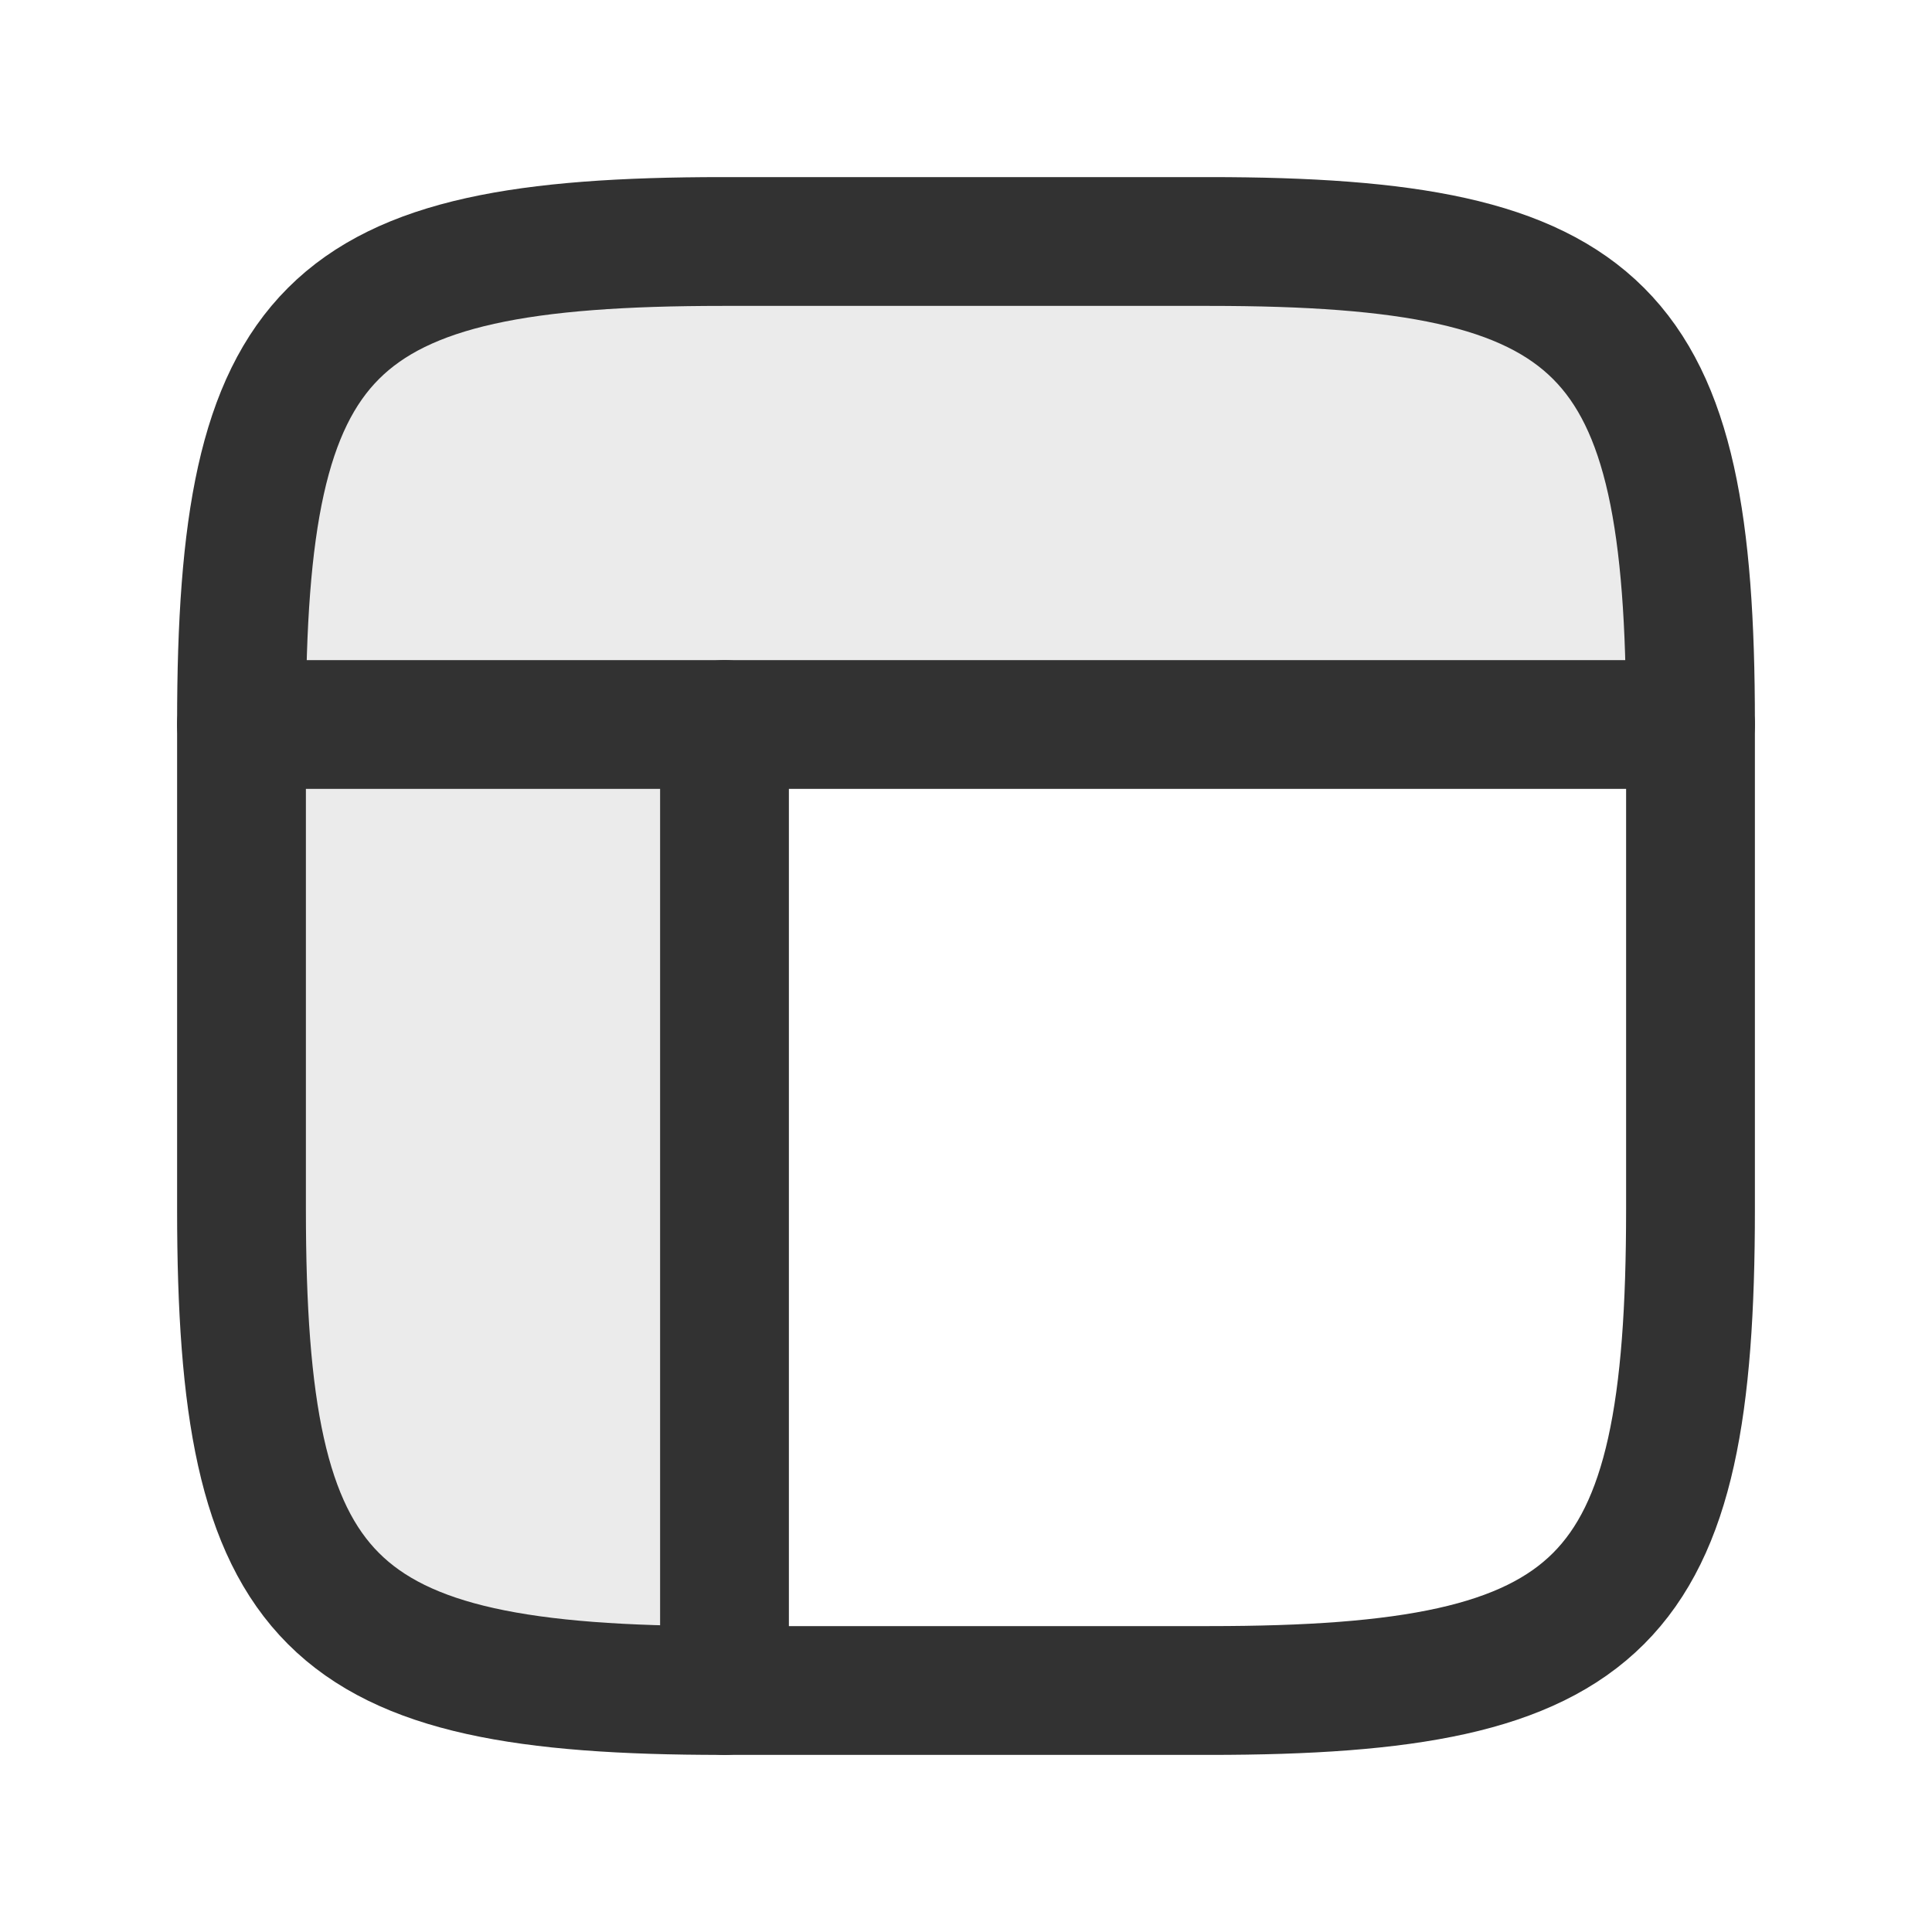
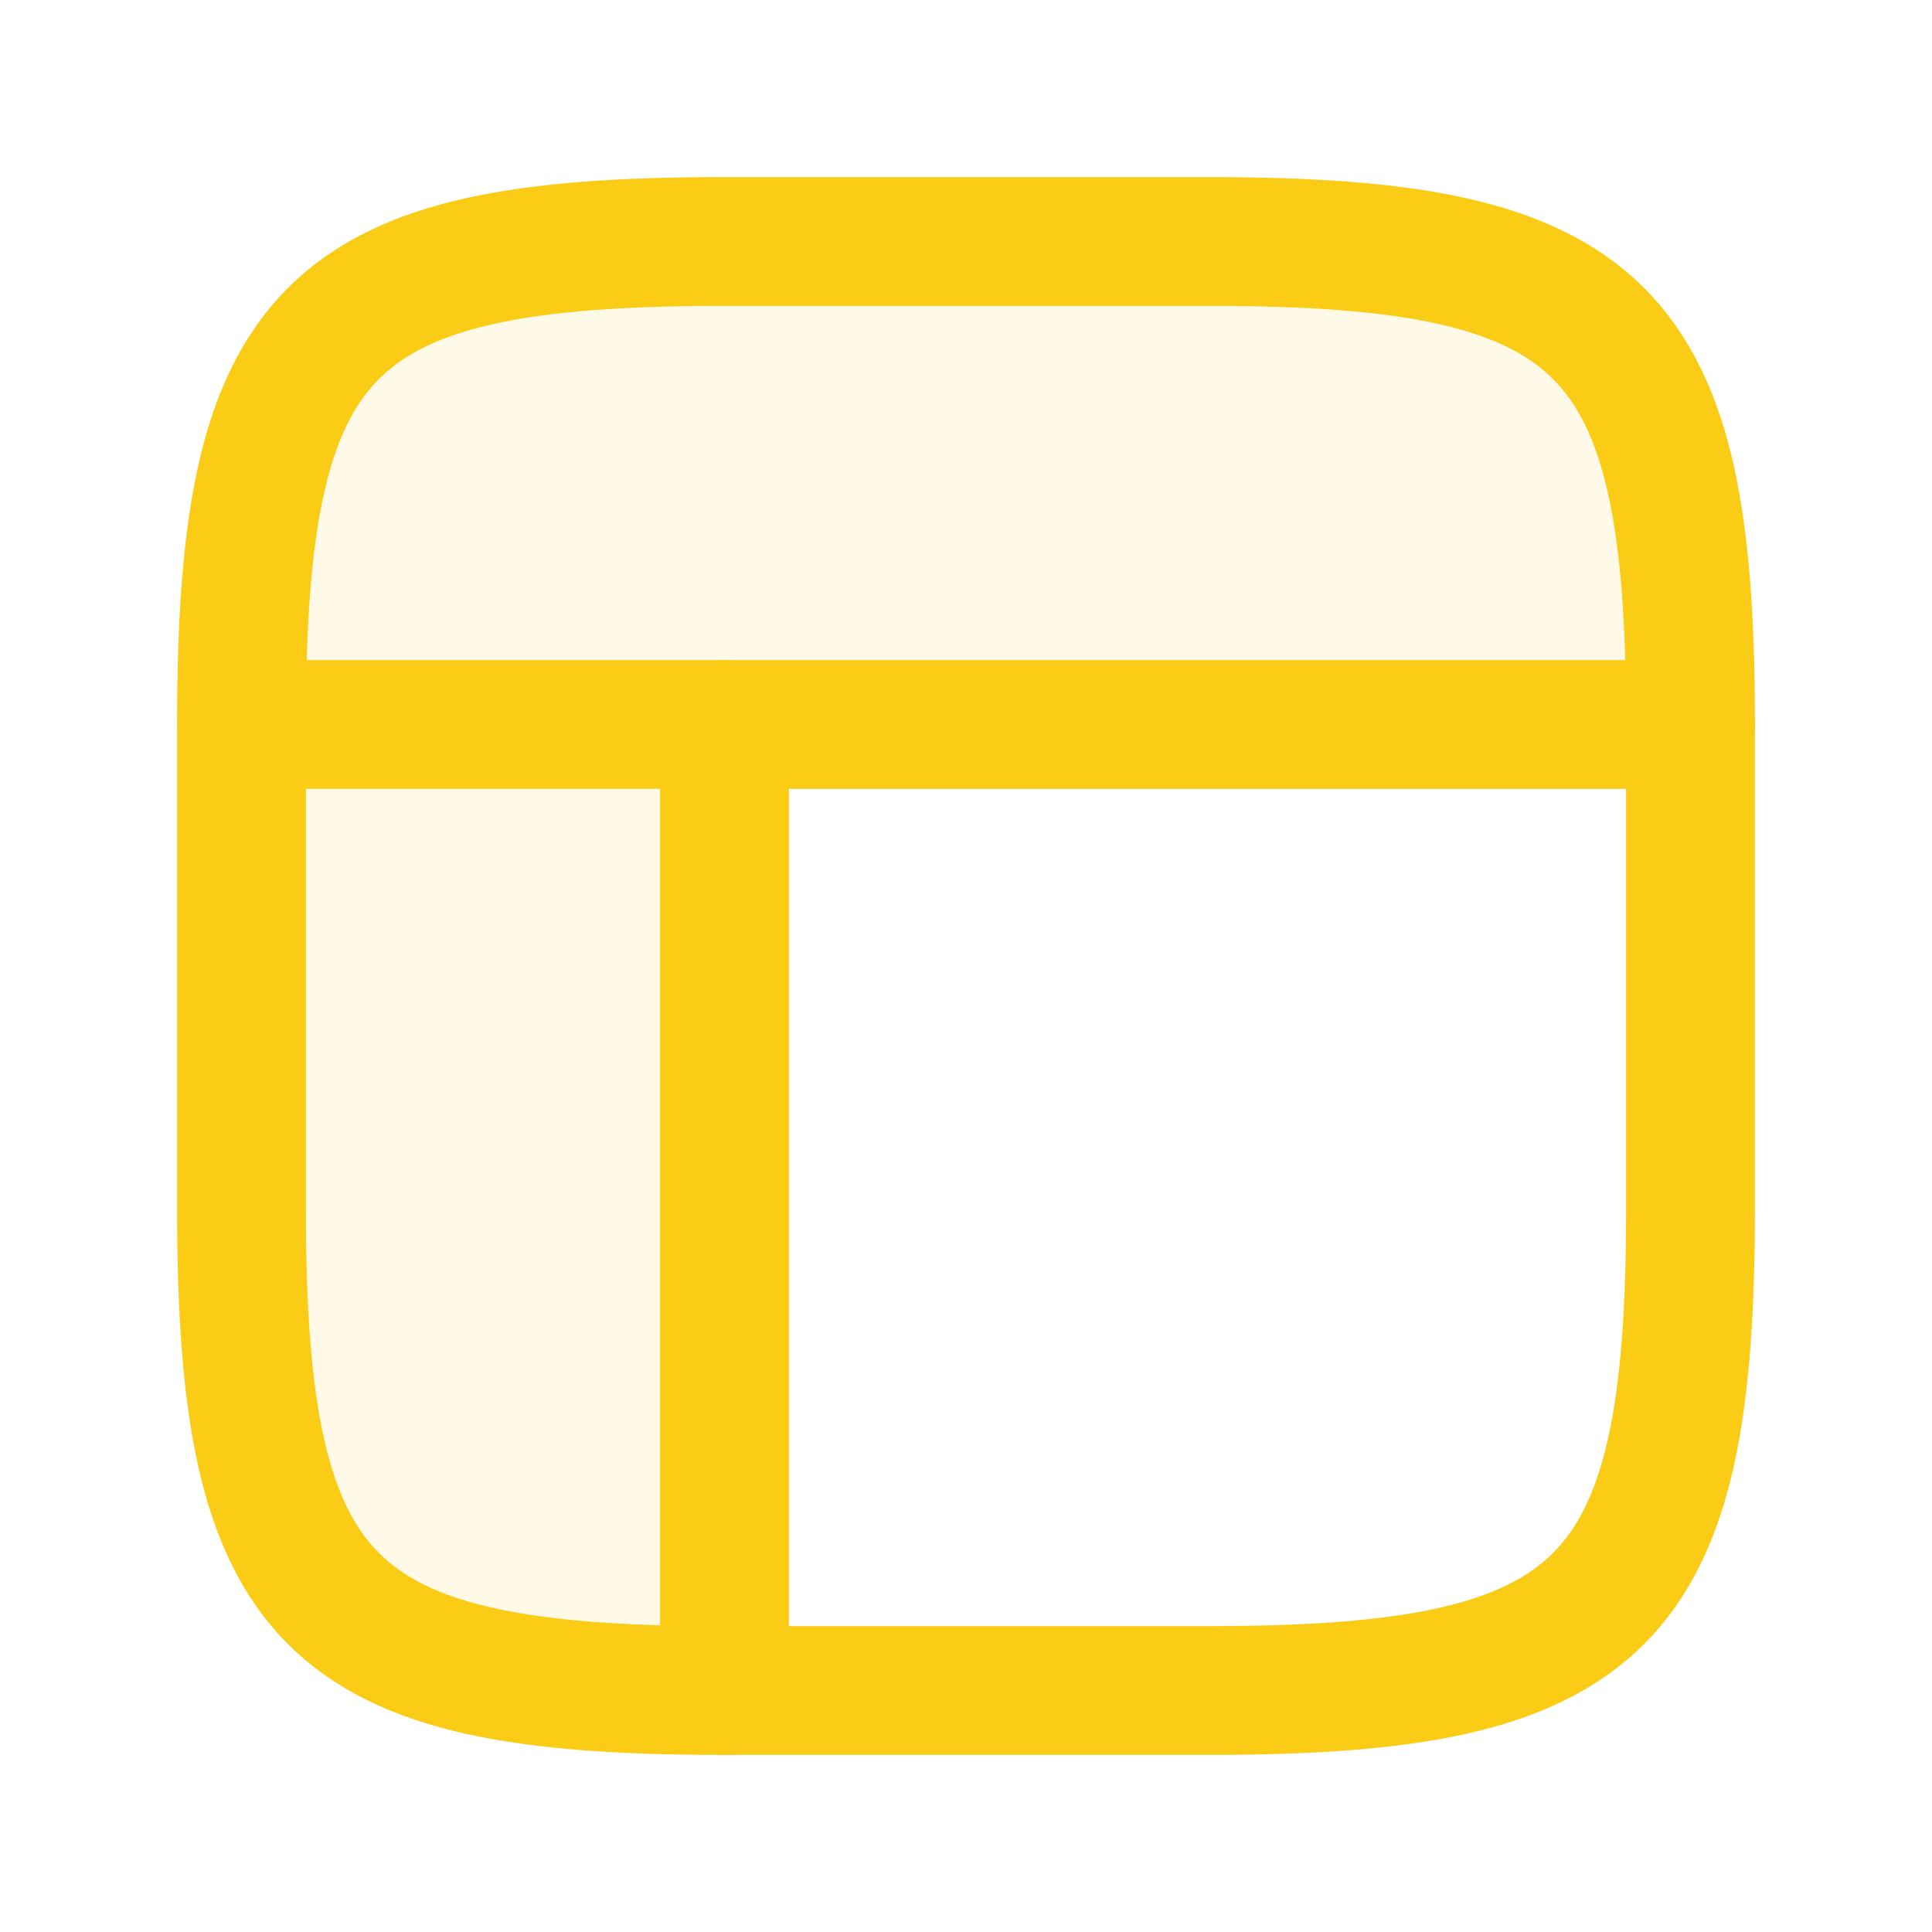
<svg xmlns="http://www.w3.org/2000/svg" width="15" height="15" viewBox="0 0 15 15" fill="none">
-   <path opacity="0.1" d="M5.61 1.875C2.534 1.875 1.875 2.534 1.875 5.61V9.39C1.875 12.466 2.534 13.125 5.61 13.125H5.625V5.625H13.125V5.61C13.125 2.534 12.466 1.875 9.39 1.875H5.61Z" fill="#323232" />
-   <path d="M1.875 5.61C1.875 2.534 2.534 1.875 5.61 1.875H9.39C12.466 1.875 13.125 2.534 13.125 5.61V9.39C13.125 12.466 12.466 13.125 9.39 13.125H5.61C2.534 13.125 1.875 12.466 1.875 9.39V5.61Z" stroke="#323232" />
-   <path d="M13.125 5.625H1.875" stroke="#323232" stroke-linecap="round" stroke-linejoin="round" />
-   <path d="M5.625 13.125V5.625" stroke="#323232" stroke-linecap="round" stroke-linejoin="round" />
+   <path opacity="0.1" d="M5.61 1.875C2.534 1.875 1.875 2.534 1.875 5.61V9.39C1.875 12.466 2.534 13.125 5.61 13.125H5.625V5.625H13.125V5.61C13.125 2.534 12.466 1.875 9.39 1.875H5.61Z" fill="#FACC15" />
+   <path d="M1.875 5.61C1.875 2.534 2.534 1.875 5.61 1.875H9.39C12.466 1.875 13.125 2.534 13.125 5.61V9.39C13.125 12.466 12.466 13.125 9.39 13.125H5.61C2.534 13.125 1.875 12.466 1.875 9.39V5.61Z" stroke="#FACC15" />
+   <path d="M13.125 5.625H1.875" stroke="#FACC15" stroke-linecap="round" stroke-linejoin="round" />
+   <path d="M5.625 13.125V5.625" stroke="#FACC15" stroke-linecap="round" stroke-linejoin="round" />
</svg>
